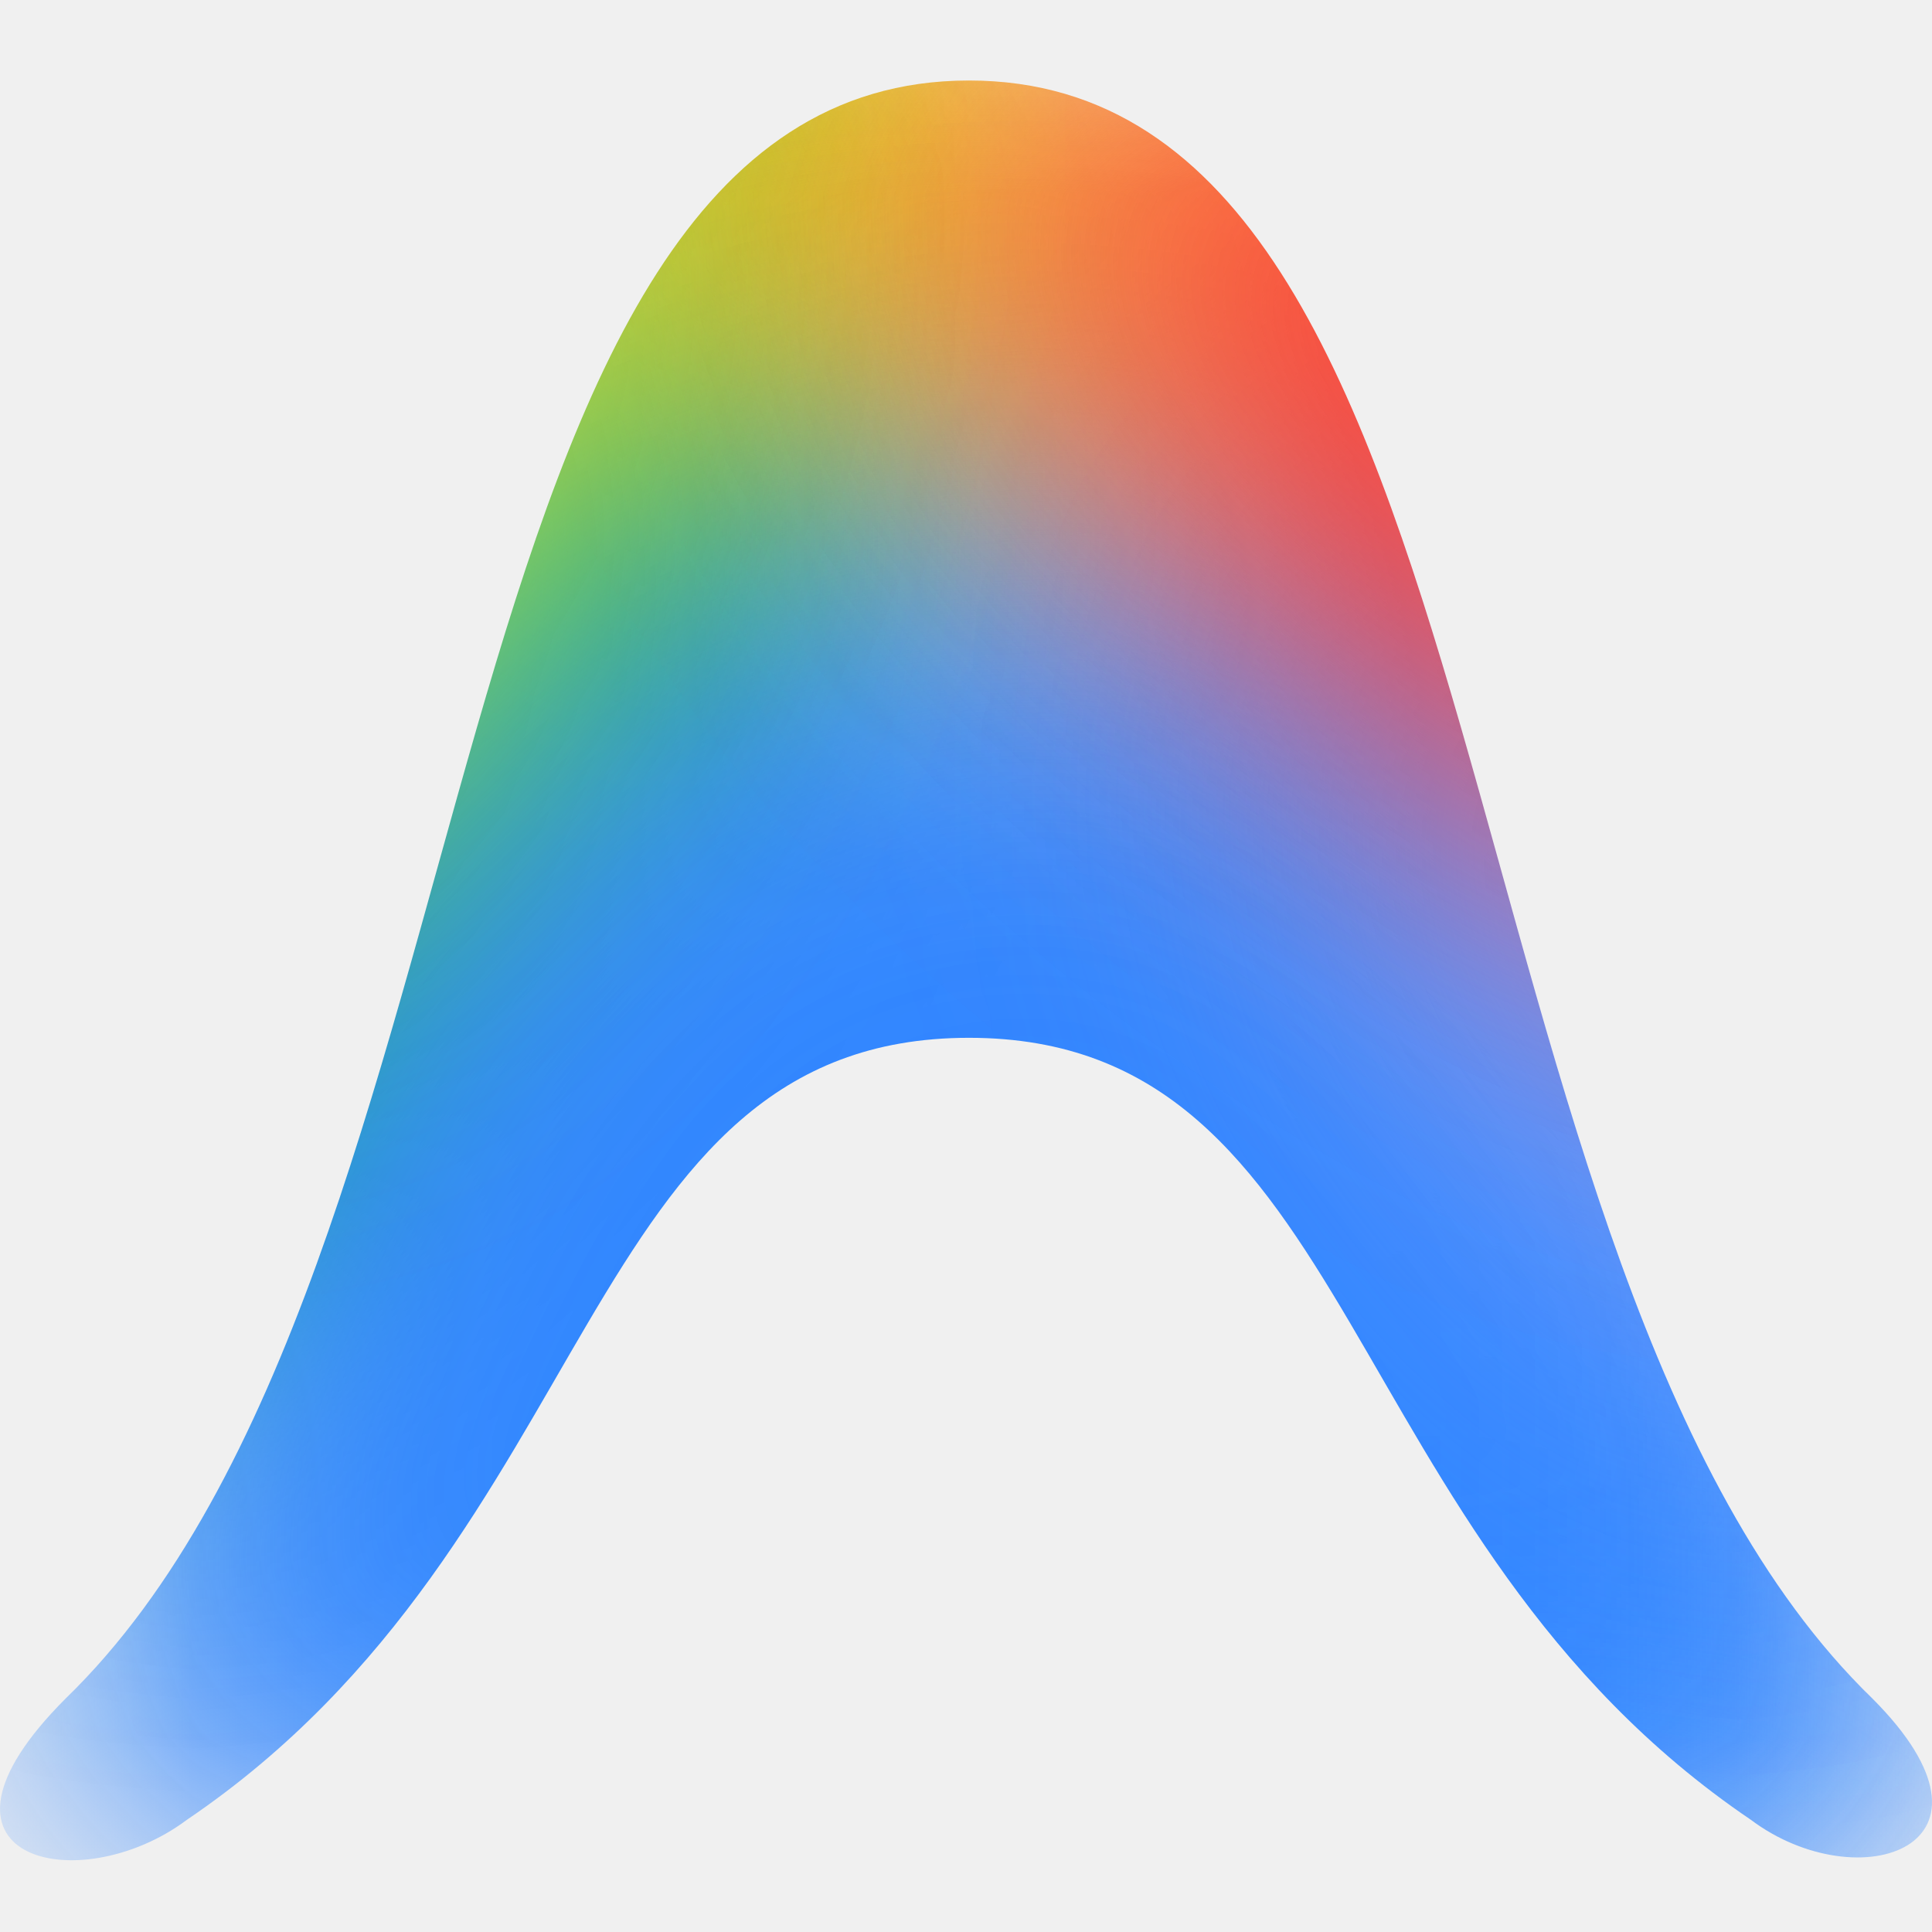
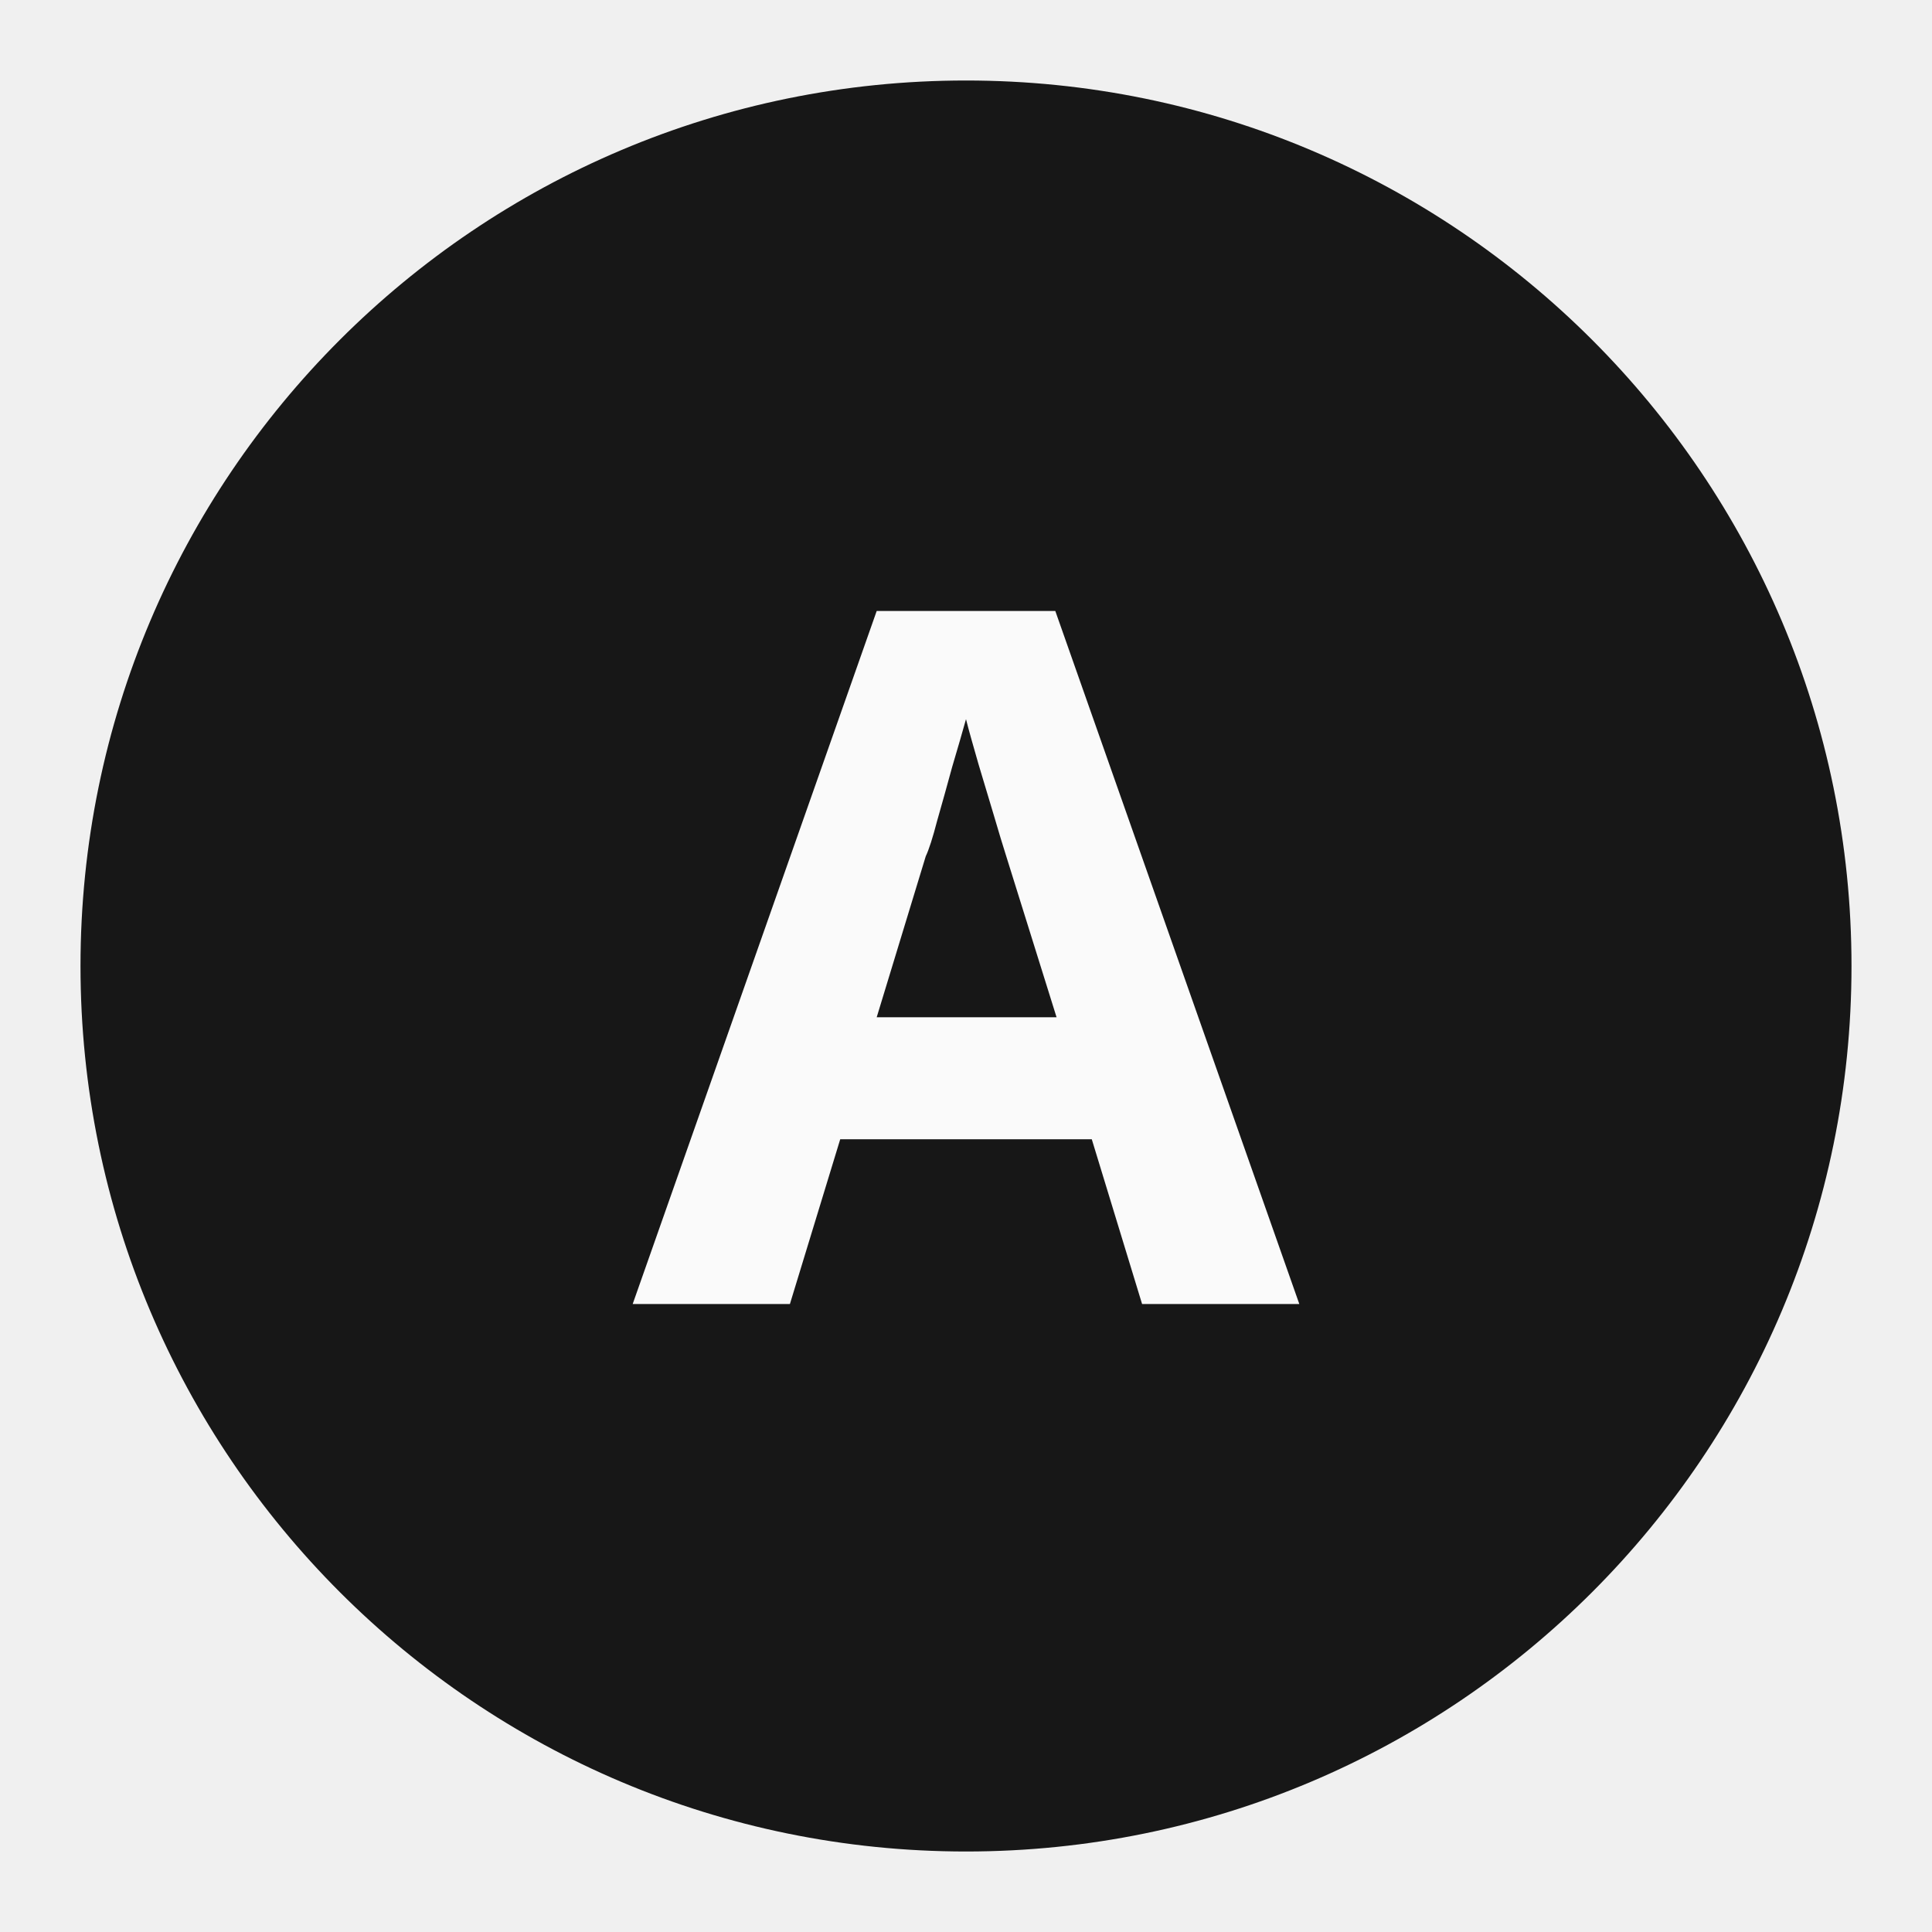
- <svg xmlns="http://www.w3.org/2000/svg" height="24" viewBox="0 0 24 24" width="24">
-   <mask height="23" id="lobe-icons-antigravity-0-_R_0_" maskUnits="userSpaceOnUse" width="24" x="0" y="1">
-     <path d="M21.751 22.607c1.34 1.005 3.35.335 1.508-1.508C17.73 15.74 18.904 1 12.037 1 5.17 1 6.342 15.74.815 21.1c-2.01 2.009.167 2.511 1.507 1.506 5.192-3.517 4.857-9.714 9.715-9.714 4.857 0 4.522 6.197 9.714 9.715z" fill="#fff" />
-   </mask>
-   <g mask="url(#lobe-icons-antigravity-0-_R_0_)">
-     <g filter="url(#lobe-icons-antigravity-1-_R_0_)">
-       <path d="M-1.018-3.992c-.408 3.591 2.686 6.89 6.91 7.37 4.225.48 7.98-2.043 8.387-5.633.408-3.59-2.686-6.89-6.91-7.37-4.225-.479-7.98 2.043-8.387 5.633z" fill="#FFE432" />
-     </g>
-     <g filter="url(#lobe-icons-antigravity-2-_R_0_)">
-       <path d="M15.269 7.747c1.058 4.557 5.691 7.374 10.348 6.293 4.657-1.082 7.575-5.653 6.516-10.21-1.058-4.556-5.691-7.374-10.348-6.292-4.657 1.082-7.575 5.653-6.516 10.21z" fill="#FC413D" />
-     </g>
-     <g filter="url(#lobe-icons-antigravity-3-_R_0_)">
-       <path d="M-12.443 10.804c1.338 4.703 7.36 7.11 13.453 5.378 6.092-1.733 9.947-6.95 8.61-11.652C8.282-.173 2.26-2.58-3.833-.848-9.925.884-13.78 6.1-12.443 10.804z" fill="#00B95C" />
-     </g>
-     <g filter="url(#lobe-icons-antigravity-4-_R_0_)">
-       <path d="M-12.443 10.804c1.338 4.703 7.36 7.11 13.453 5.378 6.092-1.733 9.947-6.95 8.61-11.652C8.282-.173 2.26-2.58-3.833-.848-9.925.884-13.78 6.1-12.443 10.804z" fill="#00B95C" />
-     </g>
-     <g filter="url(#lobe-icons-antigravity-5-_R_0_)">
-       <path d="M-7.608 14.703c3.352 3.424 9.126 3.208 12.896-.483 3.77-3.69 4.108-9.459.756-12.883C2.69-2.087-3.083-1.871-6.853 1.82c-3.77 3.69-4.108 9.458-.755 12.883z" fill="#00B95C" />
-     </g>
-     <g filter="url(#lobe-icons-antigravity-6-_R_0_)">
-       <path d="M9.932 27.617c1.04 4.482 5.384 7.303 9.7 6.3 4.316-1.002 6.971-5.448 5.93-9.93-1.04-4.483-5.384-7.304-9.7-6.301-4.316 1.002-6.971 5.448-5.93 9.93z" fill="#3186FF" />
-     </g>
-     <g filter="url(#lobe-icons-antigravity-7-_R_0_)">
-       <path d="M2.572-8.185C.392-3.329 2.778 2.472 7.9 4.771c5.122 2.3 11.042.227 13.222-4.63 2.18-4.855-.205-10.656-5.327-12.955-5.122-2.3-11.042-.227-13.222 4.63z" fill="#FBBC04" />
-     </g>
-     <g filter="url(#lobe-icons-antigravity-8-_R_0_)">
-       <path d="M-3.267 38.686c-5.277-2.072 3.742-19.117 5.984-24.83 2.243-5.712 8.34-8.664 13.616-6.592 5.278 2.071 11.533 13.482 9.29 19.195-2.242 5.713-23.613 14.298-28.89 12.227z" fill="#3186FF" />
-     </g>
-     <g filter="url(#lobe-icons-antigravity-9-_R_0_)">
-       <path d="M28.71 17.471c-1.413 1.649-5.1.808-8.236-1.878-3.135-2.687-4.531-6.201-3.118-7.85 1.412-1.649 5.1-.808 8.235 1.878s4.532 6.2 3.119 7.85z" fill="#749BFF" />
-     </g>
-     <g filter="url(#lobe-icons-antigravity-10-_R_0_)">
-       <path d="M18.163 9.077c5.81 3.93 12.502 4.19 14.946.577 2.443-3.612-.287-9.727-6.098-13.658-5.81-3.931-12.502-4.19-14.946-.577-2.443 3.612.287 9.727 6.098 13.658z" fill="#FC413D" />
-     </g>
-     <g filter="url(#lobe-icons-antigravity-11-_R_0_)">
-       <path d="M-.915 2.684c-1.44 3.473-.97 6.967 1.05 7.804 2.02.837 4.824-1.3 6.264-4.772 1.44-3.473.97-6.967-1.05-7.804-2.02-.837-4.824 1.3-6.264 4.772z" fill="#FFEE48" />
-     </g>
-   </g>
-   <defs>
-     <filter color-interpolation-filters="sRGB" filterUnits="userSpaceOnUse" height="17.587" id="lobe-icons-antigravity-1-_R_0_" width="19.838" x="-3.288" y="-11.917">
-       <feFlood flood-opacity="0" result="BackgroundImageFix" />
-       <feBlend in="SourceGraphic" in2="BackgroundImageFix" result="shape" />
-       <feGaussianBlur result="effect1_foregroundBlur_977_115" stdDeviation="1.117" />
-     </filter>
-     <filter color-interpolation-filters="sRGB" filterUnits="userSpaceOnUse" height="38.565" id="lobe-icons-antigravity-2-_R_0_" width="38.9" x="4.251" y="-13.493">
-       <feFlood flood-opacity="0" result="BackgroundImageFix" />
-       <feBlend in="SourceGraphic" in2="BackgroundImageFix" result="shape" />
-       <feGaussianBlur result="effect1_foregroundBlur_977_115" stdDeviation="5.4" />
-     </filter>
-     <filter color-interpolation-filters="sRGB" filterUnits="userSpaceOnUse" height="36.517" id="lobe-icons-antigravity-3-_R_0_" width="40.955" x="-21.889" y="-10.592">
-       <feFlood flood-opacity="0" result="BackgroundImageFix" />
-       <feBlend in="SourceGraphic" in2="BackgroundImageFix" result="shape" />
-       <feGaussianBlur result="effect1_foregroundBlur_977_115" stdDeviation="4.591" />
-     </filter>
-     <filter color-interpolation-filters="sRGB" filterUnits="userSpaceOnUse" height="36.517" id="lobe-icons-antigravity-4-_R_0_" width="40.955" x="-21.889" y="-10.592">
-       <feFlood flood-opacity="0" result="BackgroundImageFix" />
-       <feBlend in="SourceGraphic" in2="BackgroundImageFix" result="shape" />
-       <feGaussianBlur result="effect1_foregroundBlur_977_115" stdDeviation="4.591" />
-     </filter>
-     <filter color-interpolation-filters="sRGB" filterUnits="userSpaceOnUse" height="36.595" id="lobe-icons-antigravity-5-_R_0_" width="36.632" x="-19.099" y="-10.278">
-       <feFlood flood-opacity="0" result="BackgroundImageFix" />
-       <feBlend in="SourceGraphic" in2="BackgroundImageFix" result="shape" />
-       <feGaussianBlur result="effect1_foregroundBlur_977_115" stdDeviation="4.591" />
-     </filter>
-     <filter color-interpolation-filters="sRGB" filterUnits="userSpaceOnUse" height="34.087" id="lobe-icons-antigravity-6-_R_0_" width="33.533" x=".981" y="8.758">
-       <feFlood flood-opacity="0" result="BackgroundImageFix" />
-       <feBlend in="SourceGraphic" in2="BackgroundImageFix" result="shape" />
-       <feGaussianBlur result="effect1_foregroundBlur_977_115" stdDeviation="4.363" />
-     </filter>
-     <filter color-interpolation-filters="sRGB" filterUnits="userSpaceOnUse" height="35.276" id="lobe-icons-antigravity-7-_R_0_" width="35.978" x="-6.143" y="-21.659">
-       <feFlood flood-opacity="0" result="BackgroundImageFix" />
-       <feBlend in="SourceGraphic" in2="BackgroundImageFix" result="shape" />
-       <feGaussianBlur result="effect1_foregroundBlur_977_115" stdDeviation="3.954" />
-     </filter>
-     <filter color-interpolation-filters="sRGB" filterUnits="userSpaceOnUse" height="46.523" id="lobe-icons-antigravity-8-_R_0_" width="45.114" x="-11.96" y="-.46">
-       <feFlood flood-opacity="0" result="BackgroundImageFix" />
-       <feBlend in="SourceGraphic" in2="BackgroundImageFix" result="shape" />
-       <feGaussianBlur result="effect1_foregroundBlur_977_115" stdDeviation="3.531" />
-     </filter>
-     <filter color-interpolation-filters="sRGB" filterUnits="userSpaceOnUse" height="24.054" id="lobe-icons-antigravity-9-_R_0_" width="25.094" x="10.485" y=".58">
-       <feFlood flood-opacity="0" result="BackgroundImageFix" />
-       <feBlend in="SourceGraphic" in2="BackgroundImageFix" result="shape" />
-       <feGaussianBlur result="effect1_foregroundBlur_977_115" stdDeviation="3.159" />
-     </filter>
-     <filter color-interpolation-filters="sRGB" filterUnits="userSpaceOnUse" height="30.007" id="lobe-icons-antigravity-10-_R_0_" width="33.508" x="5.833" y="-12.467">
-       <feFlood flood-opacity="0" result="BackgroundImageFix" />
-       <feBlend in="SourceGraphic" in2="BackgroundImageFix" result="shape" />
-       <feGaussianBlur result="effect1_foregroundBlur_977_115" stdDeviation="2.669" />
-     </filter>
-     <filter color-interpolation-filters="sRGB" filterUnits="userSpaceOnUse" height="26.151" id="lobe-icons-antigravity-11-_R_0_" width="22.194" x="-8.355" y="-8.876">
-       <feFlood flood-opacity="0" result="BackgroundImageFix" />
-       <feBlend in="SourceGraphic" in2="BackgroundImageFix" result="shape" />
-       <feGaussianBlur result="effect1_foregroundBlur_977_115" stdDeviation="3.303" />
-     </filter>
-   </defs>
+ <svg xmlns="http://www.w3.org/2000/svg" viewBox="0 0 24 24" width="24" height="24">
+   <circle cx="12" cy="12" r="11" fill="#171717" />
+   <text x="12" y="16.2" text-anchor="middle" font-family="system-ui,sans-serif" font-size="12" font-weight="600" fill="#fafafa">A</text>
</svg>
